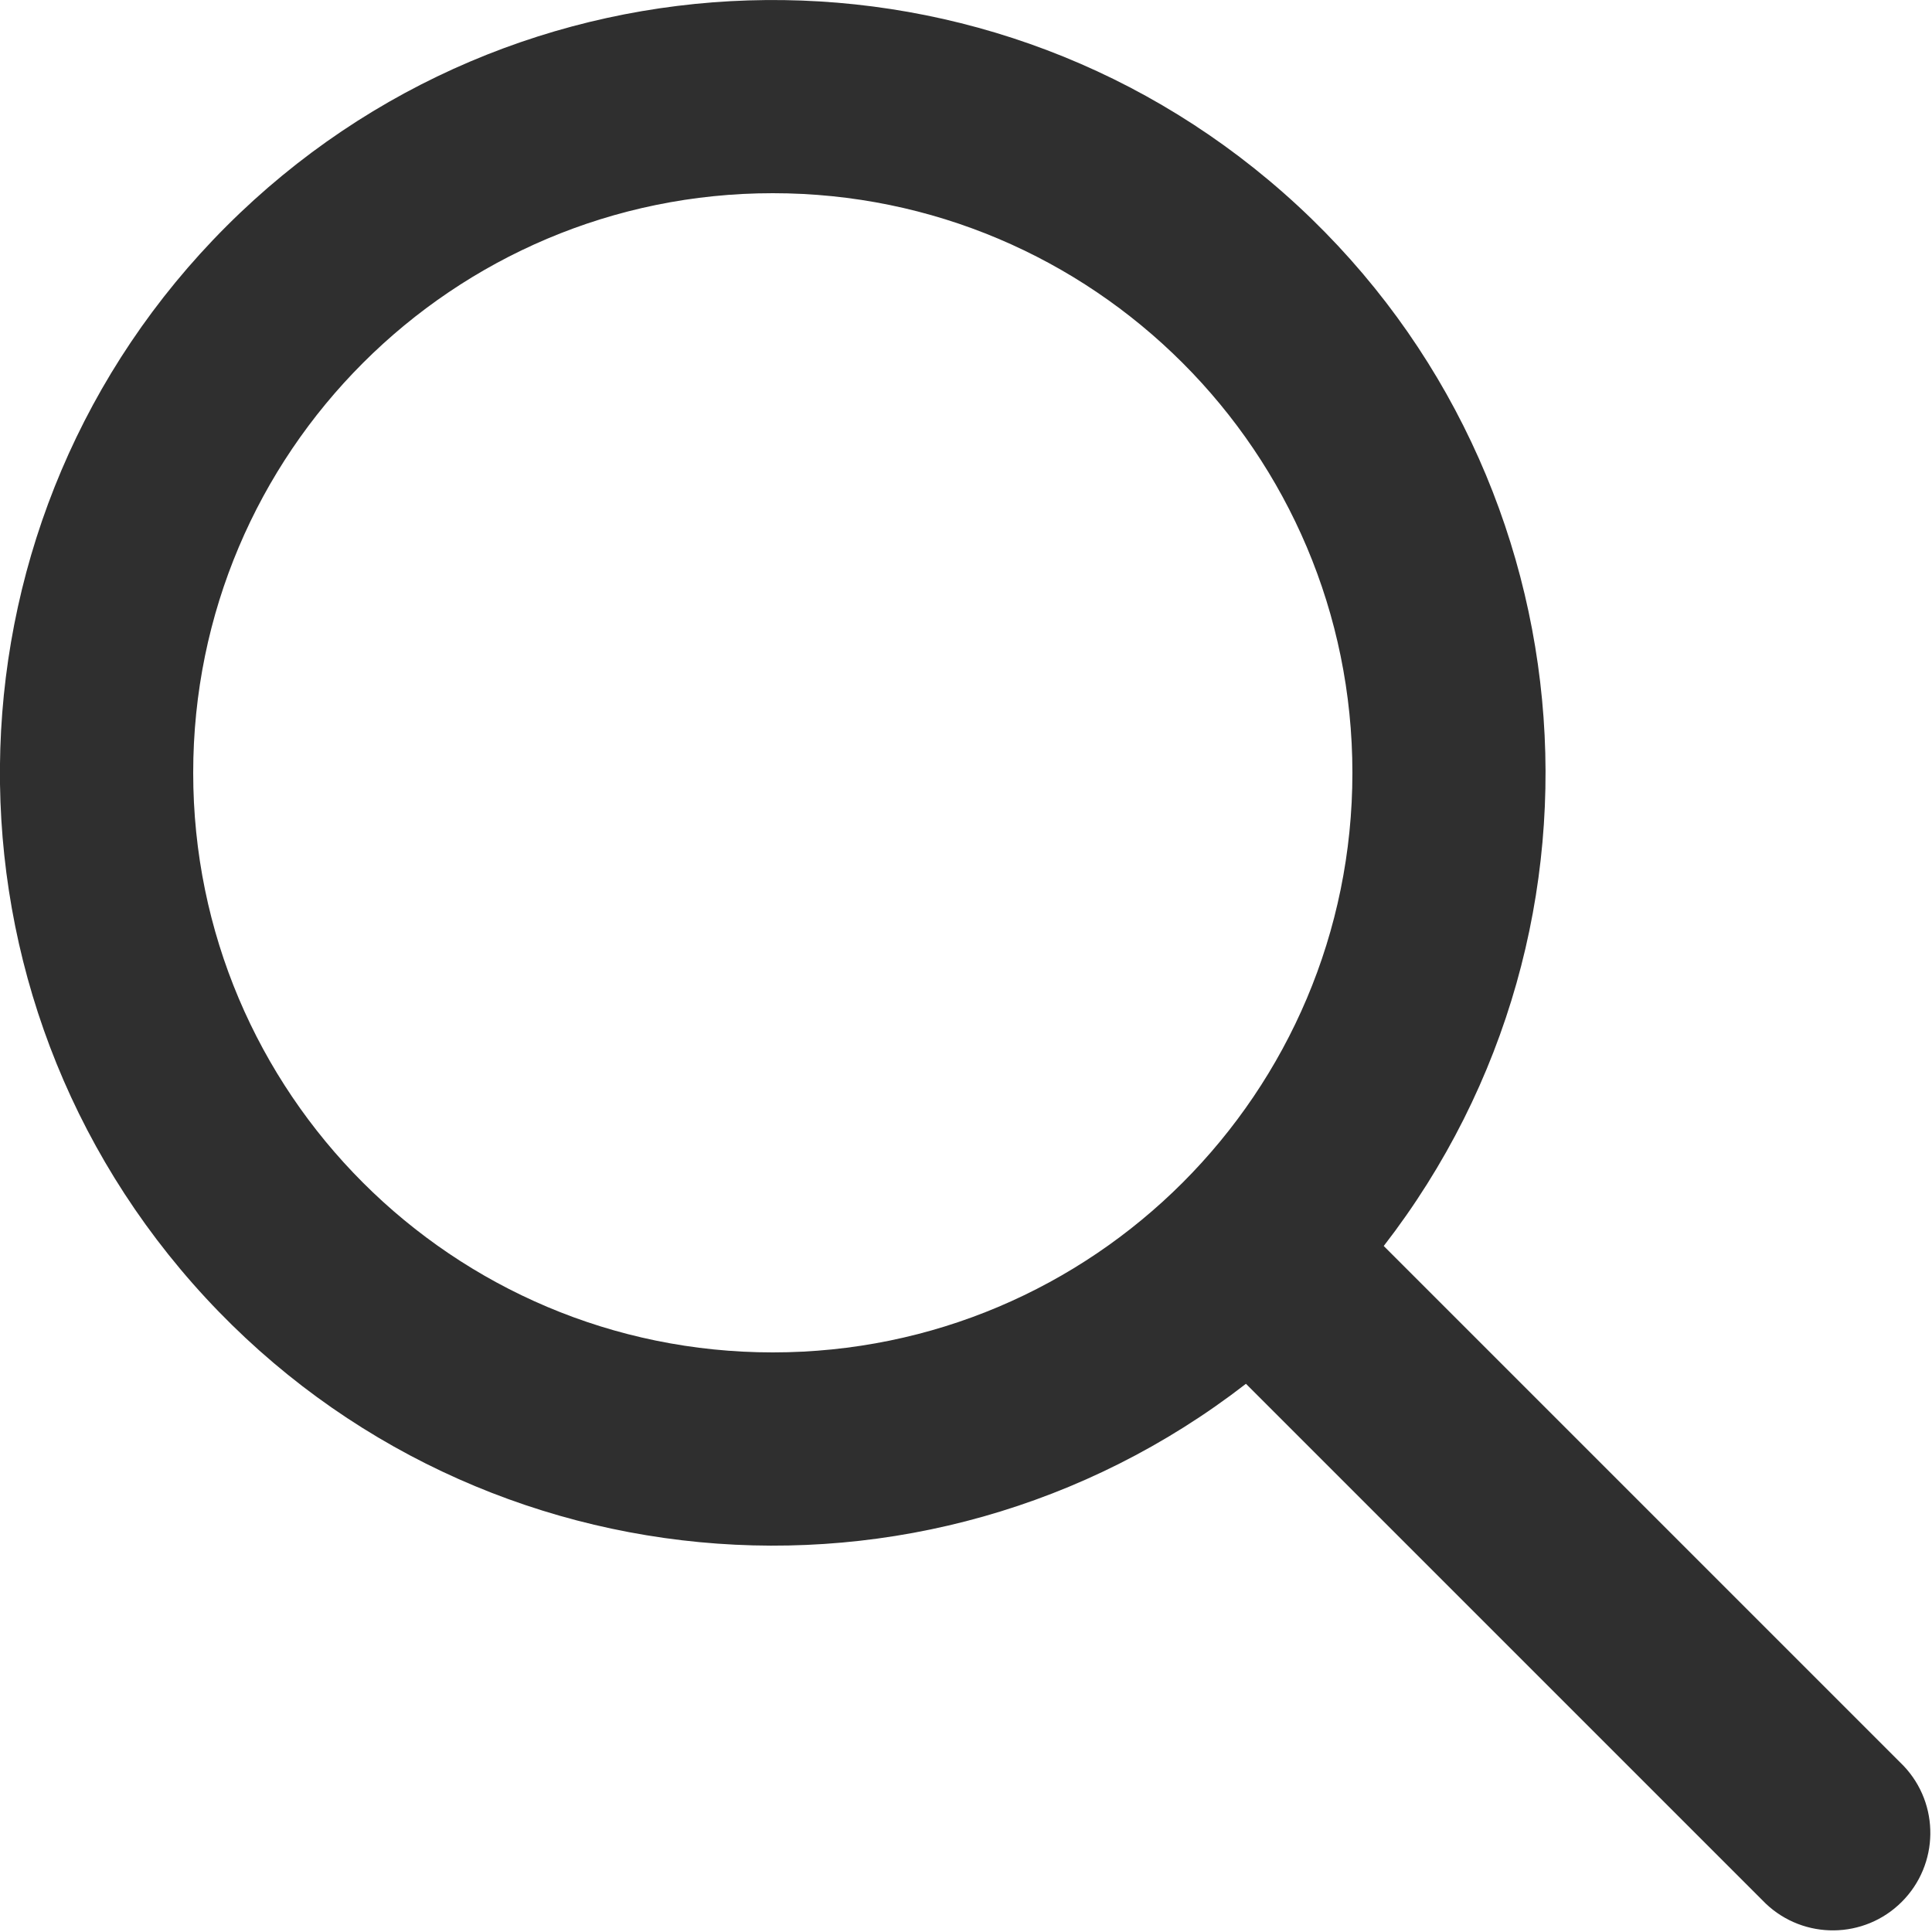
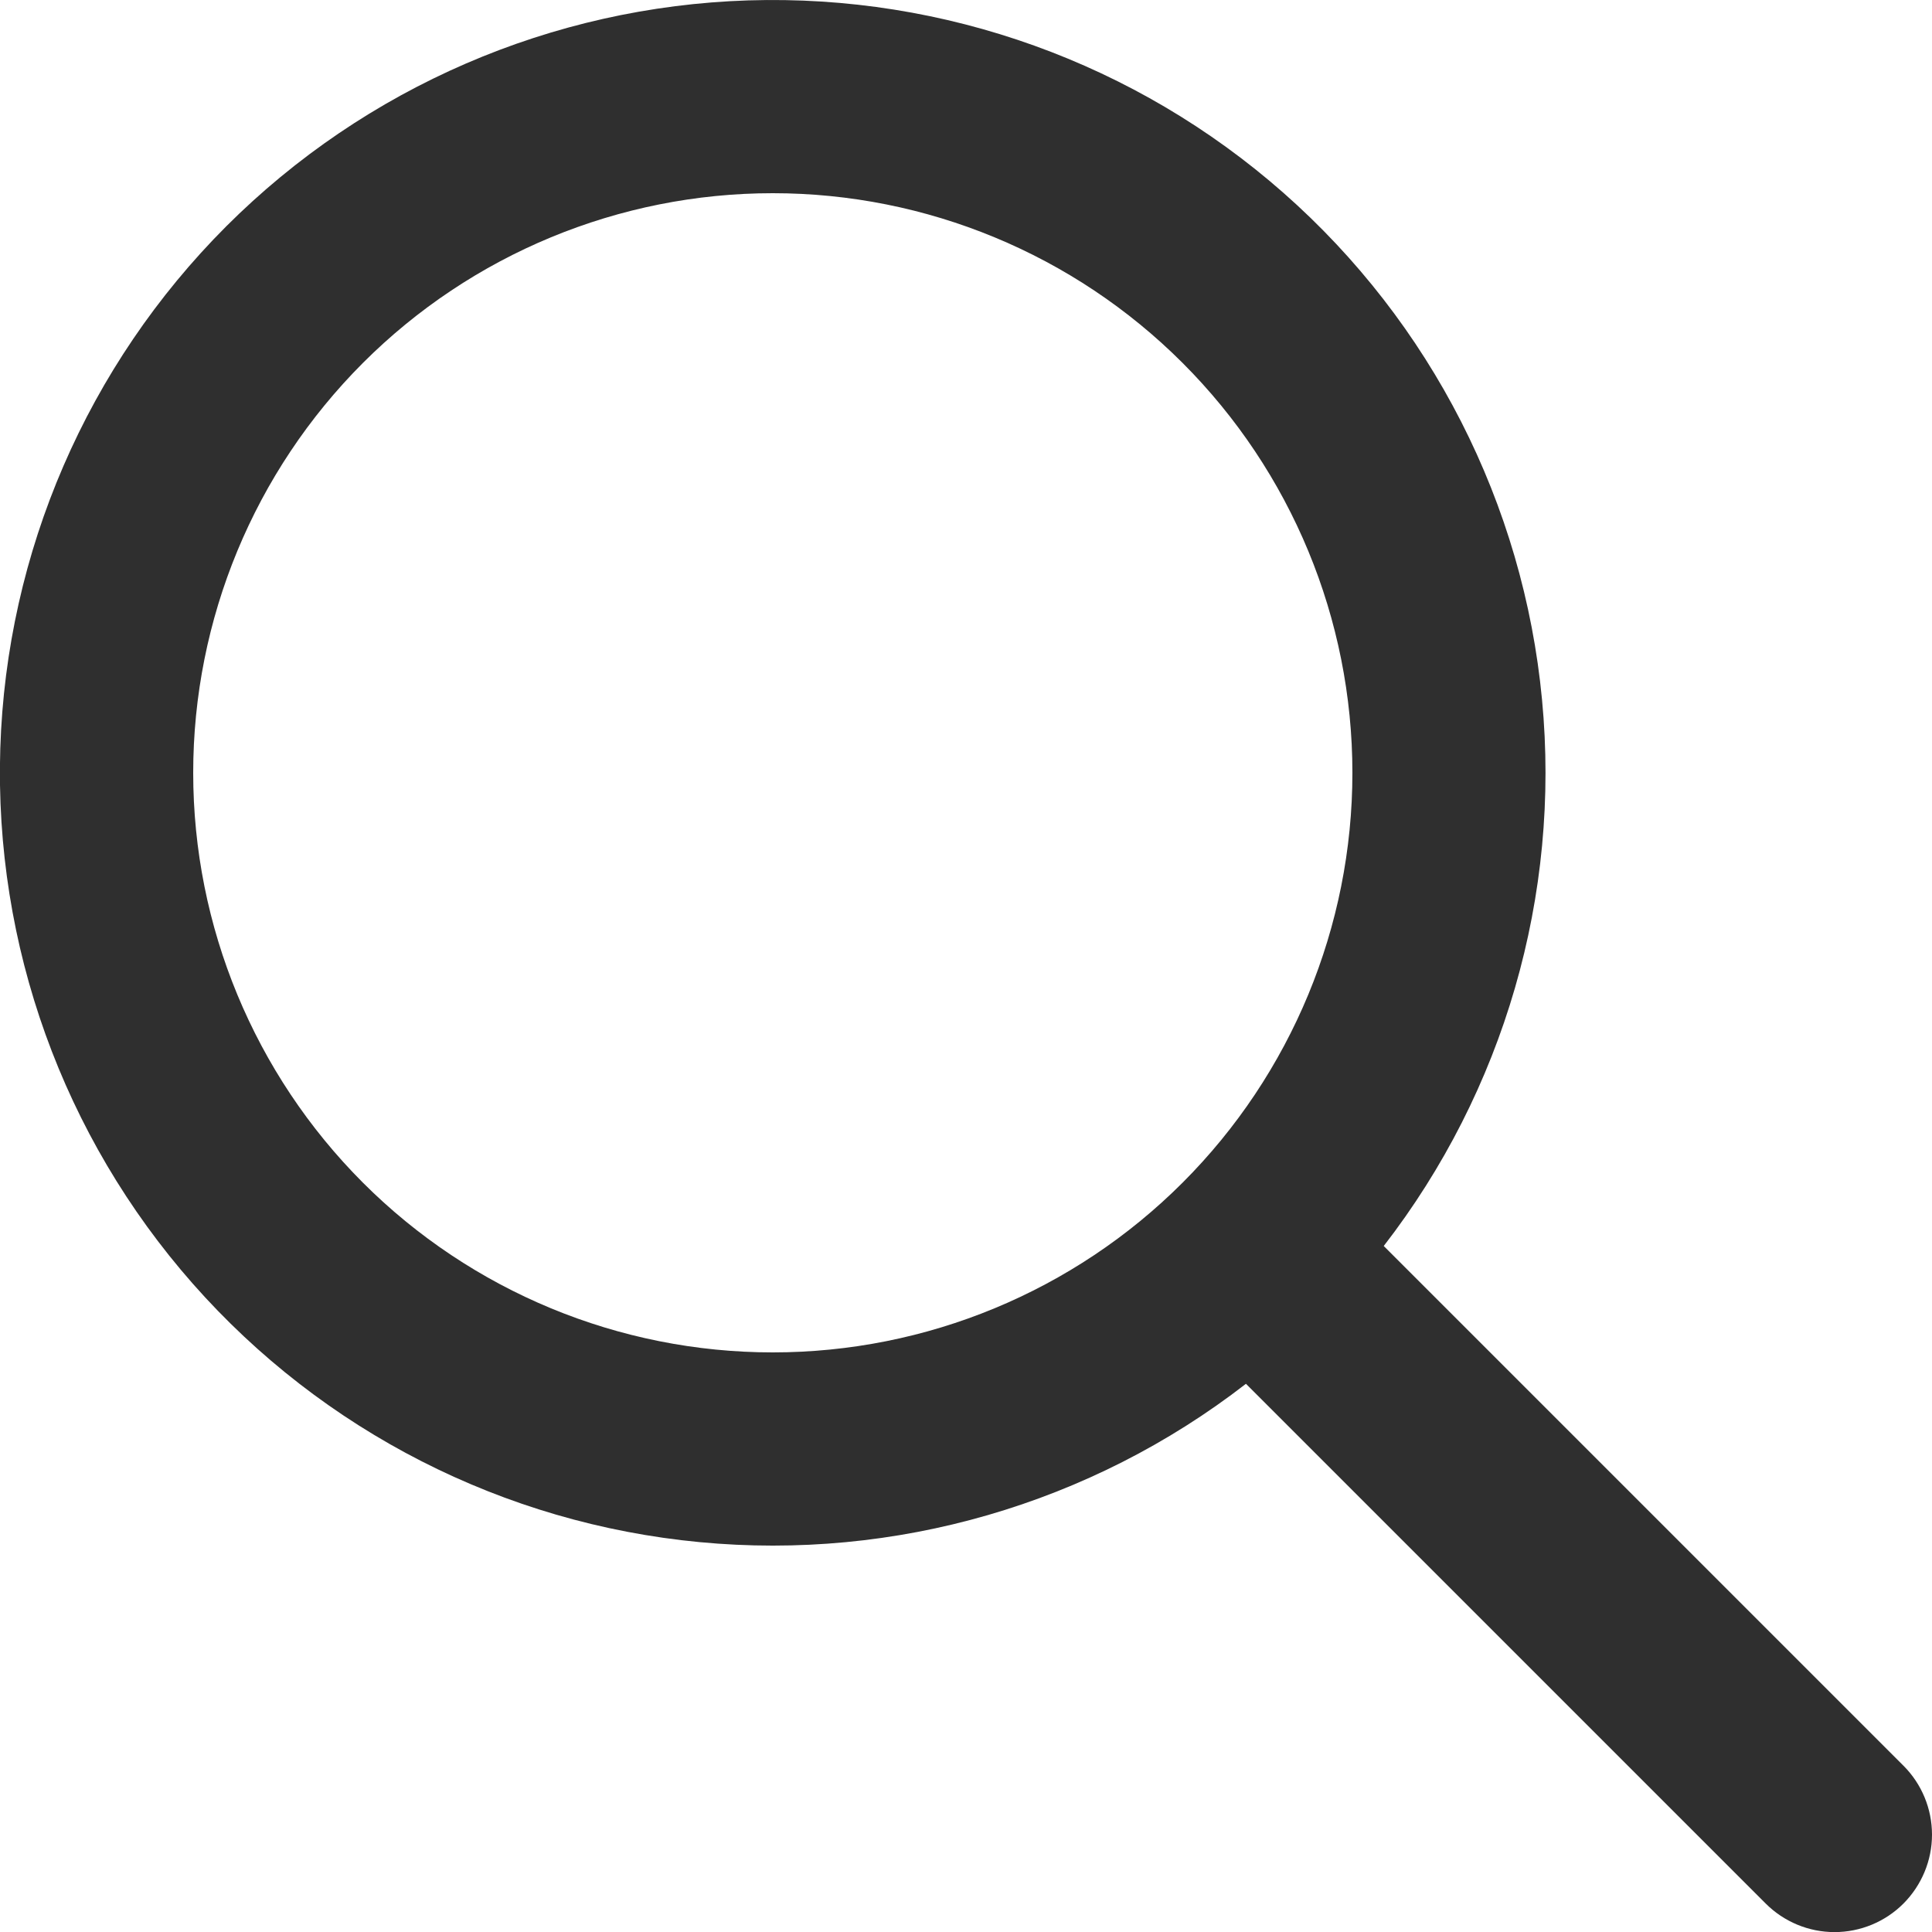
<svg xmlns="http://www.w3.org/2000/svg" width="20" height="20" viewBox="0 0 20 20" fill="none">
-   <path fill-rule="evenodd" clip-rule="evenodd" d="M14.325 12.899l5.38 5.38a1.009 1.009 0 01-1.427 1.426l-5.38-5.38a8 8 0 111.426-1.426zM8 14A6 6 0 108 2a6 6 0 000 12z" fill="#2F2F2F" />
+   <path fill-rule="evenodd" clip-rule="evenodd" d="M14.325 12.899L19.705 18.279C19.894 18.468 20 18.725 20 18.992C20 19.26 19.893 19.516 19.704 19.706C19.515 19.895 19.258 20.001 18.991 20.001C18.723 20.001 18.467 19.894 18.278 19.705L12.898 14.325C11.29 15.571 9.267 16.157 7.242 15.964C5.217 15.772 3.341 14.815 1.996 13.289C0.651 11.762 -0.061 9.781 0.003 7.748C0.067 5.714 0.904 3.782 2.342 2.343C3.781 0.905 5.713 0.069 7.746 0.004C9.78 -0.06 11.761 0.653 13.287 1.997C14.814 3.342 15.771 5.218 15.963 7.243C16.156 9.268 15.569 11.291 14.324 12.899H14.325ZM8 14C9.591 14 11.117 13.368 12.242 12.243C13.368 11.117 14 9.591 14 8C14 6.409 13.368 4.883 12.242 3.757C11.117 2.632 9.591 2 8 2C6.408 2 4.882 2.632 3.757 3.757C2.632 4.883 2 6.409 2 8C2 9.591 2.632 11.117 3.757 12.243C4.882 13.368 6.408 14 8 14Z" fill="#2F2F2F" />
</svg>
